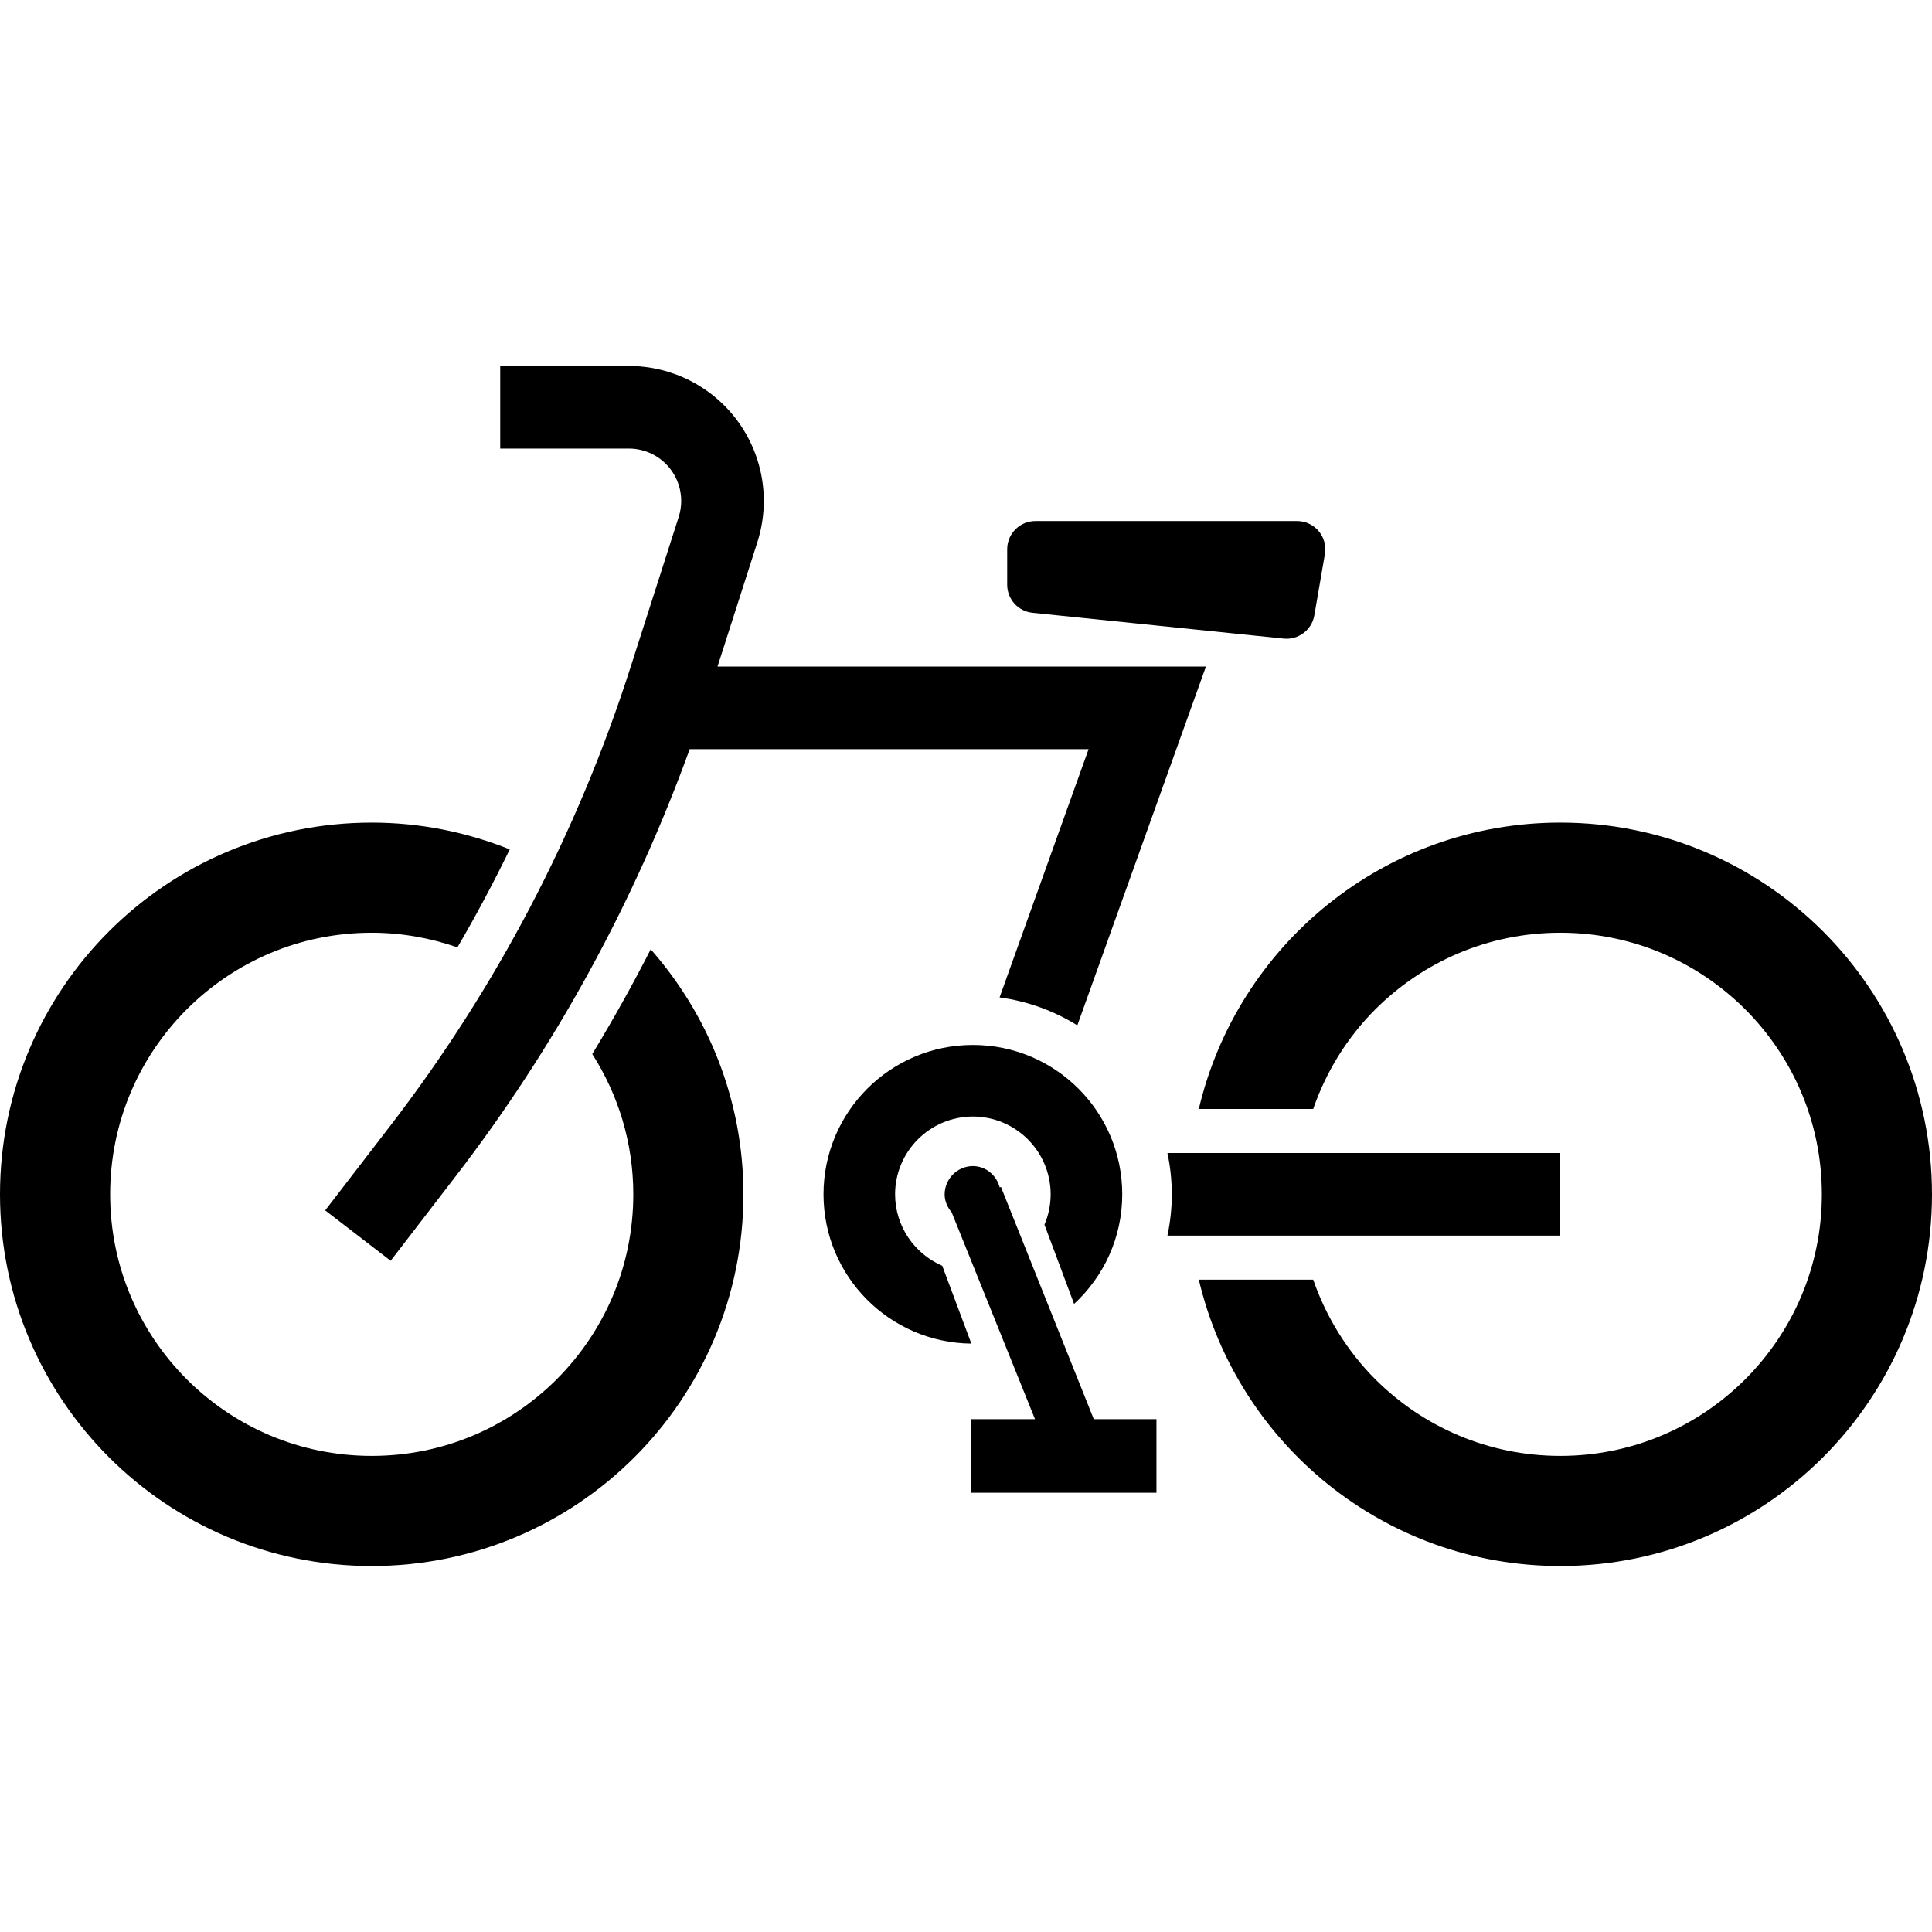
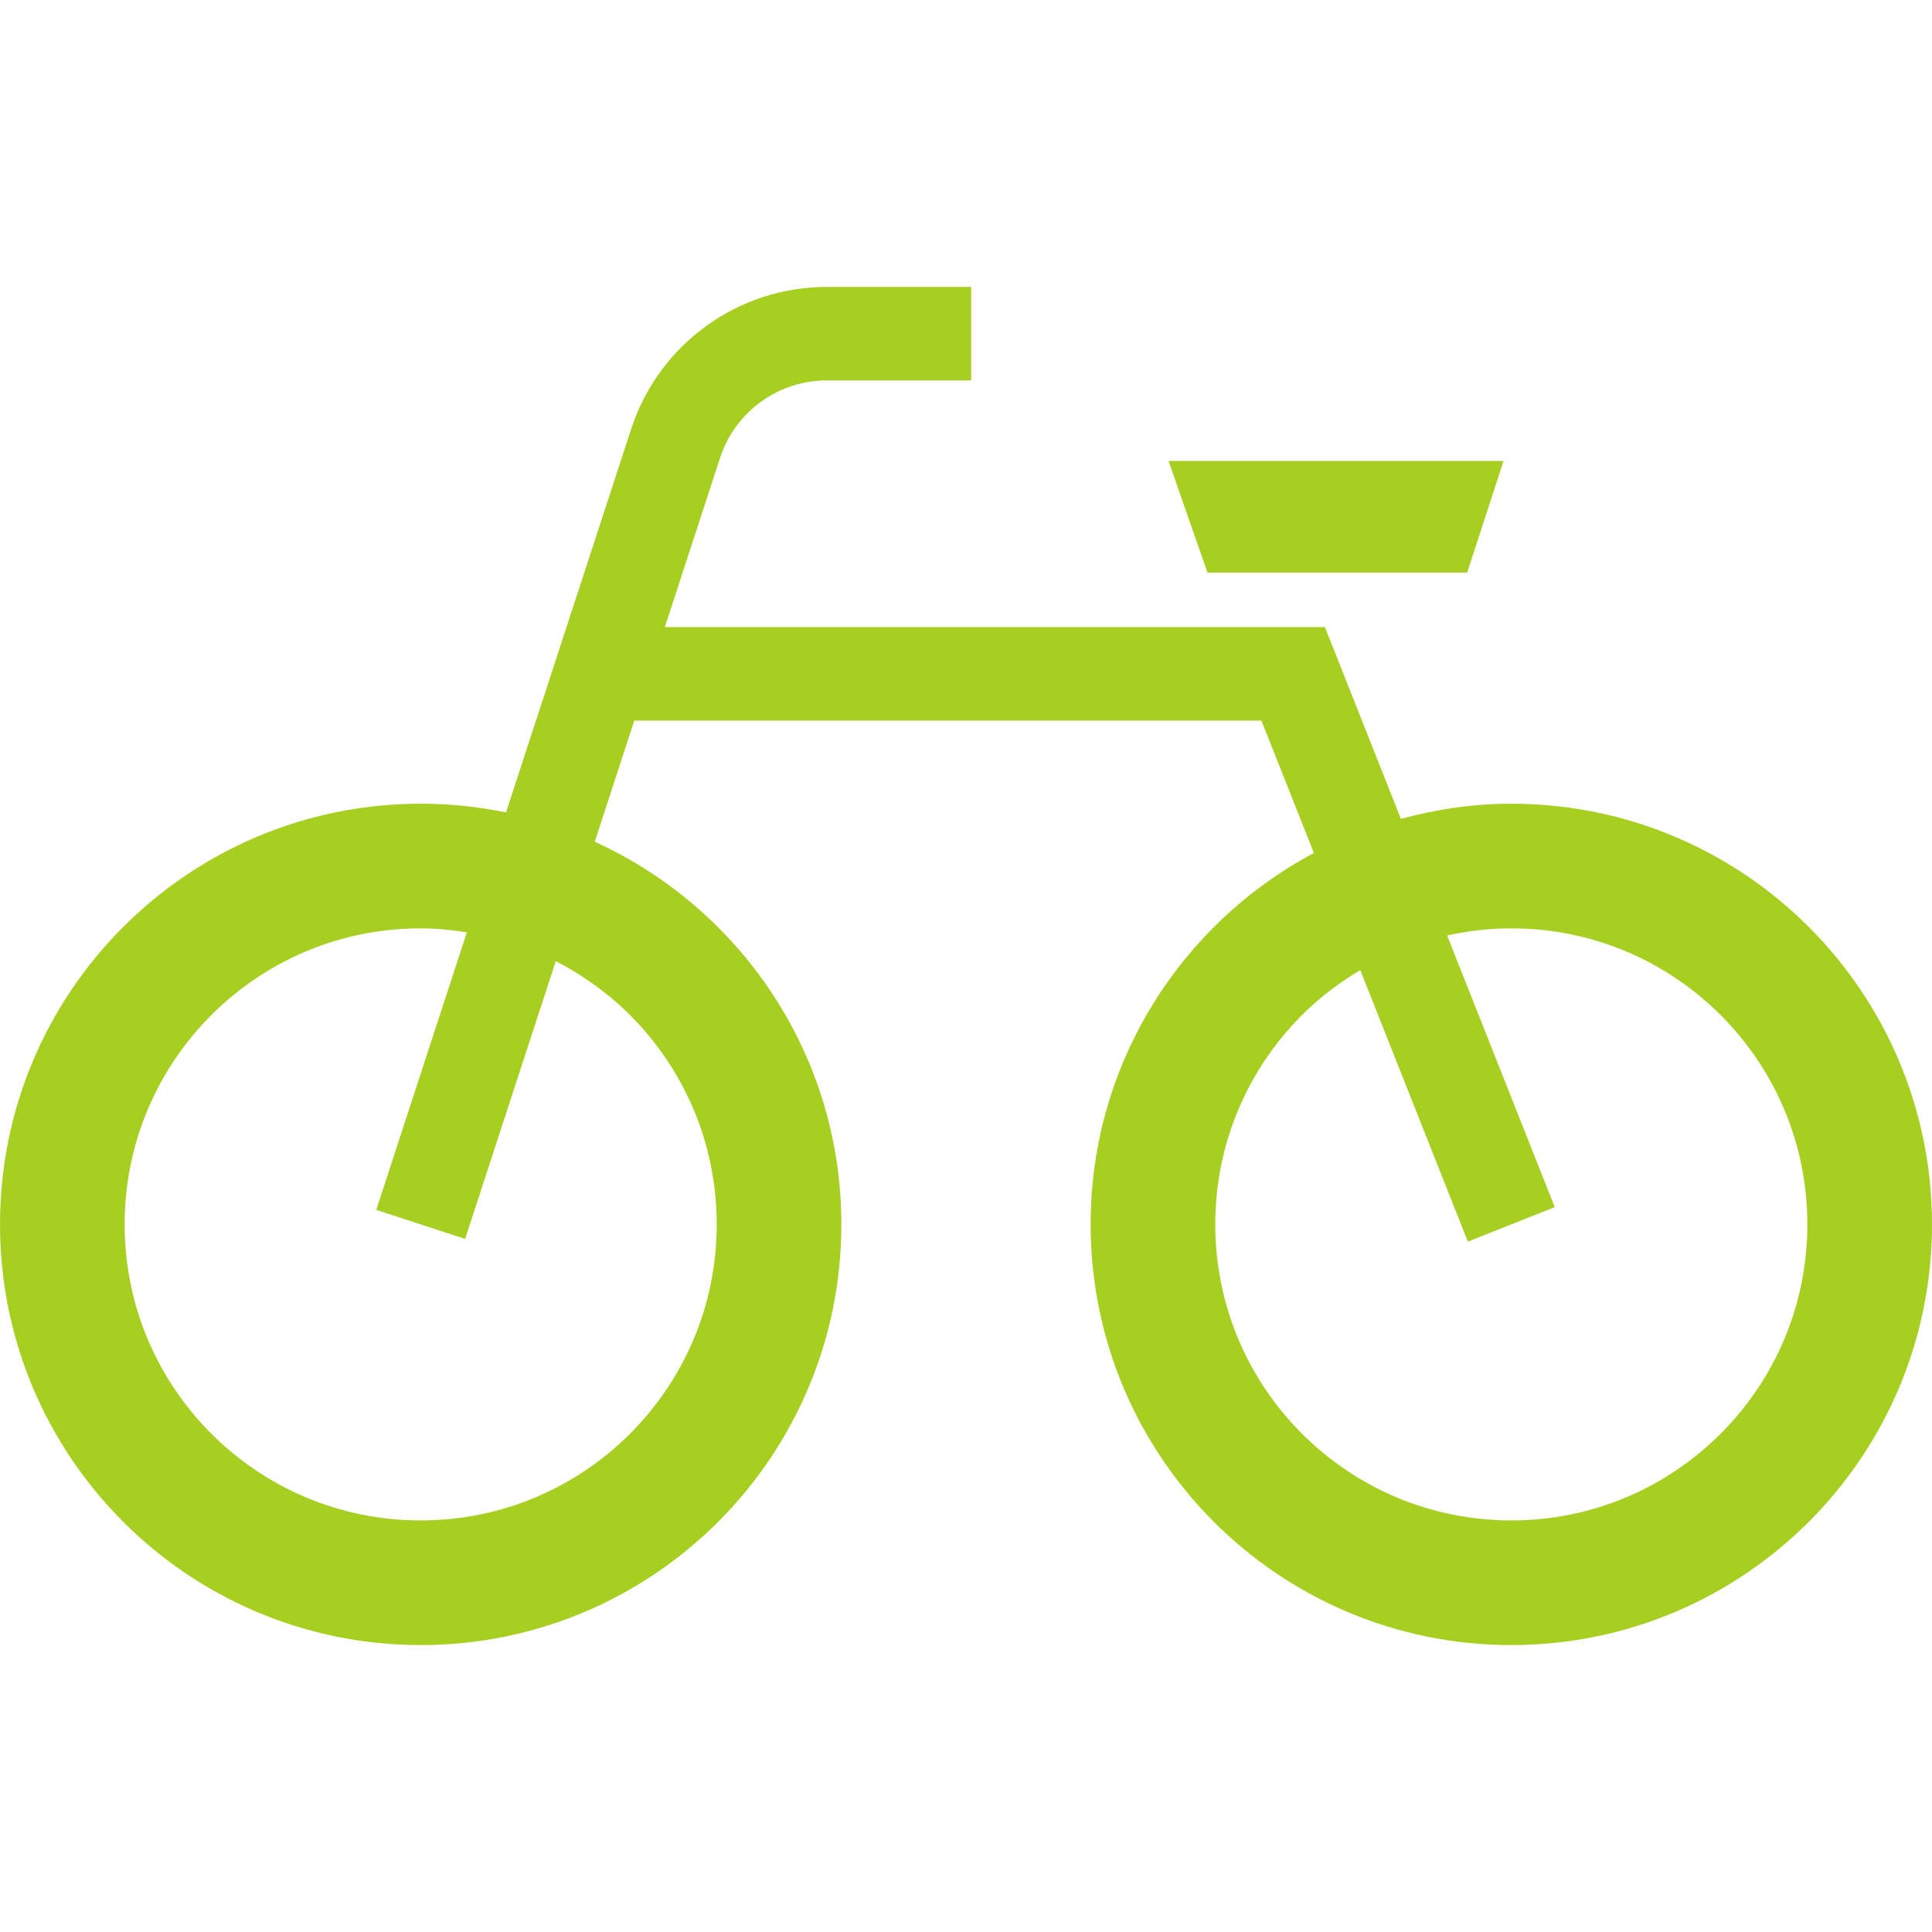
<svg xmlns="http://www.w3.org/2000/svg" version="1.1" id="_x32_" x="0px" y="0px" viewBox="0 0 512 512" style="width: 32px; height: 32px; opacity: 1;" xml:space="preserve">
  <style type="text/css">
	.st0{fill:#4B4B4B;}
</style>
  <g>
-     <path class="st0" d="M273.628,162.394l66.552,6.841c3.909,0.398,7.465-2.295,8.134-6.164l2.797-16.24   c0.374-2.173-0.228-4.404-1.65-6.085c-1.418-1.689-3.513-2.666-5.715-2.666H274.39c-4.129,0-7.475,3.349-7.475,7.475v9.399   C266.915,158.795,269.812,162.002,273.628,162.394z" style="fill: rgb(0, 0, 0);" />
-     <path class="st0" d="M413.492,217.997c-46.618,0.008-85.557,32.409-95.794,75.891h30.317c3.46-10.027,9.096-19.027,16.457-26.402   c12.592-12.563,29.829-20.294,49.02-20.301c19.19,0.007,36.428,7.738,49.019,20.301c12.566,12.592,20.294,29.829,20.302,49.02   c-0.007,19.183-7.736,36.42-20.302,49.019c-12.592,12.562-29.829,20.294-49.019,20.302c-19.19-0.007-36.428-7.739-49.02-20.302   c-7.361-7.383-12.994-16.383-16.457-26.402h-30.317c10.236,43.482,49.176,75.884,95.794,75.891   c54.413-0.007,98.498-44.103,98.508-98.508C511.989,262.099,467.905,218.005,413.492,217.997z" style="fill: rgb(0, 0, 0);" />
-     <path class="st0" d="M413.492,327.451v-21.891H309.378c0.752,3.535,1.162,7.19,1.162,10.946c0,3.755-0.409,7.411-1.162,10.945   H413.492z" style="fill: rgb(0, 0, 0);" />
-     <path class="st0" d="M156.956,279.331c6.858,10.745,10.87,23.444,10.874,37.176c-0.007,19.183-7.735,36.42-20.301,49.019   c-12.592,12.562-29.829,20.294-49.02,20.302c-19.19-0.007-36.428-7.739-49.019-20.302c-12.566-12.599-20.294-29.836-20.302-49.019   c0.008-19.19,7.736-36.428,20.302-49.02c12.592-12.563,29.829-20.294,49.019-20.301c7.984,0.007,15.595,1.41,22.71,3.876   c4.971-8.472,9.566-17.138,13.874-25.967c-11.32-4.532-23.644-7.097-36.585-7.097C44.095,218.005,0.011,262.099,0,316.506   c0.011,54.406,44.095,98.501,98.508,98.508c54.413-0.007,98.498-44.103,98.509-98.508c-0.004-24.912-9.324-47.594-24.57-64.938   C167.637,261.009,162.46,270.259,156.956,279.331z" style="fill: rgb(0, 0, 0);" />
-     <path class="st0" d="M177.859,124.57c1.76,2.408,2.668,5.273,2.668,8.181c0,1.418-0.218,2.843-0.663,4.239l-12.809,39.976   c-14.049,43.846-35.586,84.934-63.663,121.426L86.18,320.767l17.352,13.354l17.213-22.382   c26.412-34.333,47.298-72.535,62.03-113.202h105.71l-23.584,65.786c7.478,1.012,14.452,3.591,20.601,7.404l34.083-95.081H190.148   l10.568-32.978c1.14-3.578,1.703-7.255,1.703-10.917c0-7.482-2.355-14.887-6.873-21.079c-6.737-9.235-17.476-14.686-28.895-14.686   h-34.09v21.891h34.09C171.086,118.876,175.248,120.992,177.859,124.57z" style="fill: rgb(0, 0, 0);" />
-     <path class="st0" d="M249.706,335.439c-7.34-3.157-12.481-10.44-12.499-18.933c0.021-11.38,9.231-20.594,20.615-20.615   c11.384,0.021,20.594,9.235,20.615,20.615c-0.004,2.857-0.592,5.579-1.646,8.045l7.853,21.007   c7.828-7.226,12.759-17.544,12.762-29.052c-0.004-21.87-17.718-39.584-39.584-39.584s-39.581,17.715-39.584,39.584   c0.004,21.734,17.501,39.335,39.178,39.563L249.706,335.439z" style="fill: rgb(0, 0, 0);" />
-     <path class="st0" d="M265.265,314.553l-0.335,0.121c-0.837-3.192-3.634-5.63-7.108-5.651c-4.118,0.021-7.471,3.385-7.482,7.504   c0.004,1.824,0.752,3.442,1.86,4.746l22.084,54.82h-16.949v19.496h49.137v-19.496H289.86L265.265,314.553z" style="fill: rgb(0, 0, 0);" />
+     <path class="st0" d="M400.515,212.992c-10.145,0-19.92,1.476-29.258,4.016l-20.137-50.815H176.186l14.654-44.888   c3.992-12.218,15.407-20.492,28.274-20.492h38.258V76.039h-38.258c-23.585,0-44.492,15.161-51.823,37.581l-33.194,101.678   c-7.303-1.508-14.863-2.306-22.613-2.306C49.904,213,0.012,262.903,0,324.476c0.012,61.572,49.904,111.476,111.485,111.485   c61.581-0.008,111.472-49.912,111.485-111.485c-0.008-45.098-26.831-83.848-65.352-101.404l10.48-32.105h166.195l13.899,35.089   c-35.186,18.742-59.154,55.766-59.162,98.42c0.012,61.572,49.904,111.476,111.485,111.485   c61.581-0.008,111.476-49.912,111.485-111.485C511.992,262.903,462.096,213,400.515,212.992z M166.961,269   c14.221,14.25,22.968,33.759,22.976,55.477c-0.008,21.71-8.754,41.218-22.976,55.476c-14.25,14.217-33.758,22.968-55.476,22.976   c-21.718-0.008-41.226-8.758-55.476-22.976c-14.222-14.258-22.968-33.767-22.976-55.476c0.008-21.718,8.754-41.226,22.976-55.477   c14.25-14.218,33.758-22.967,55.476-22.976c4.181,0,8.246,0.42,12.238,1.048L99.71,320.63l23.549,7.693l24.028-73.606   C154.558,258.467,161.207,263.258,166.961,269z M455.992,379.953c-14.25,14.217-33.758,22.968-55.476,22.976   c-21.718-0.008-41.226-8.758-55.476-22.976c-14.222-14.258-22.968-33.767-22.976-55.476c0.008-21.718,8.754-41.226,22.976-55.477   c4.621-4.604,9.831-8.564,15.452-11.911l28.509,71.952l23.032-9.129l-28.524-71.992c5.476-1.21,11.154-1.895,17.008-1.895   c21.718,0.008,41.226,8.758,55.476,22.976c14.218,14.25,22.968,33.759,22.976,55.477   C478.959,346.186,470.21,365.694,455.992,379.953z" style="fill: rgb(166, 207, 34);" />
+     <polygon class="st0" points="388.822,151.741 398.451,122.152 309.676,122.152 319.994,151.741  " style="fill: rgb(166, 207, 34);" />
  </g>
</svg>
